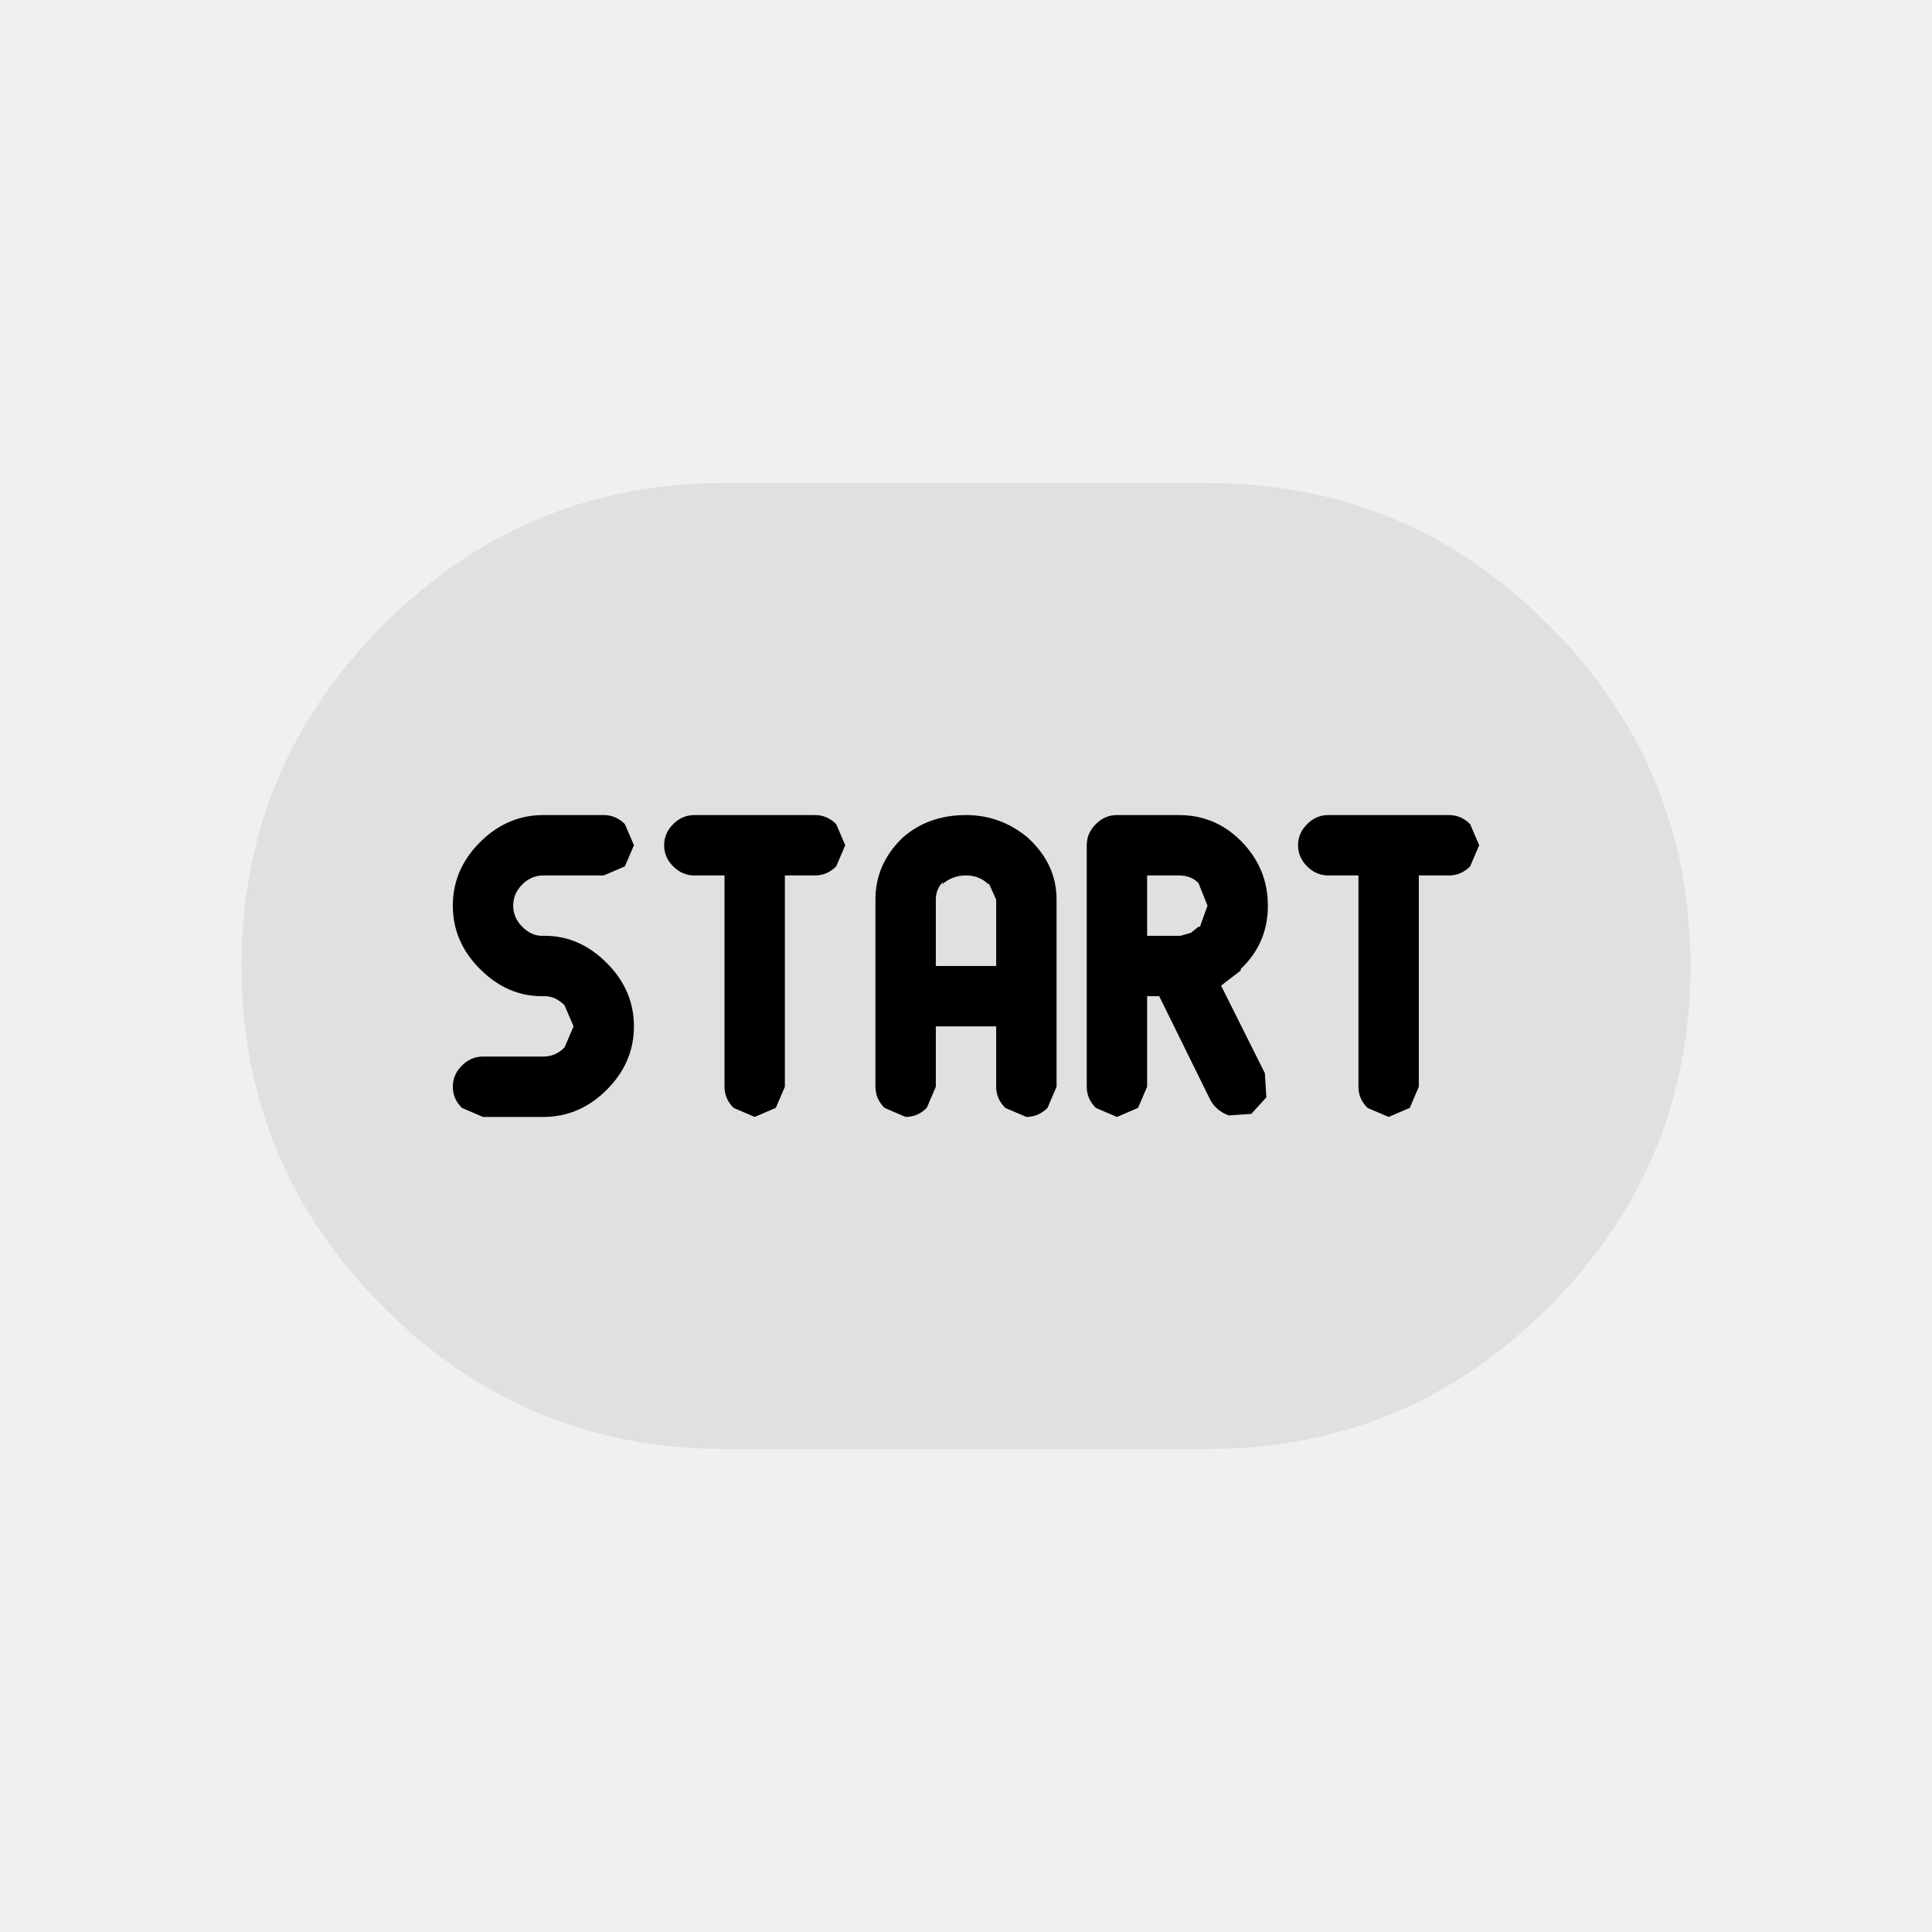
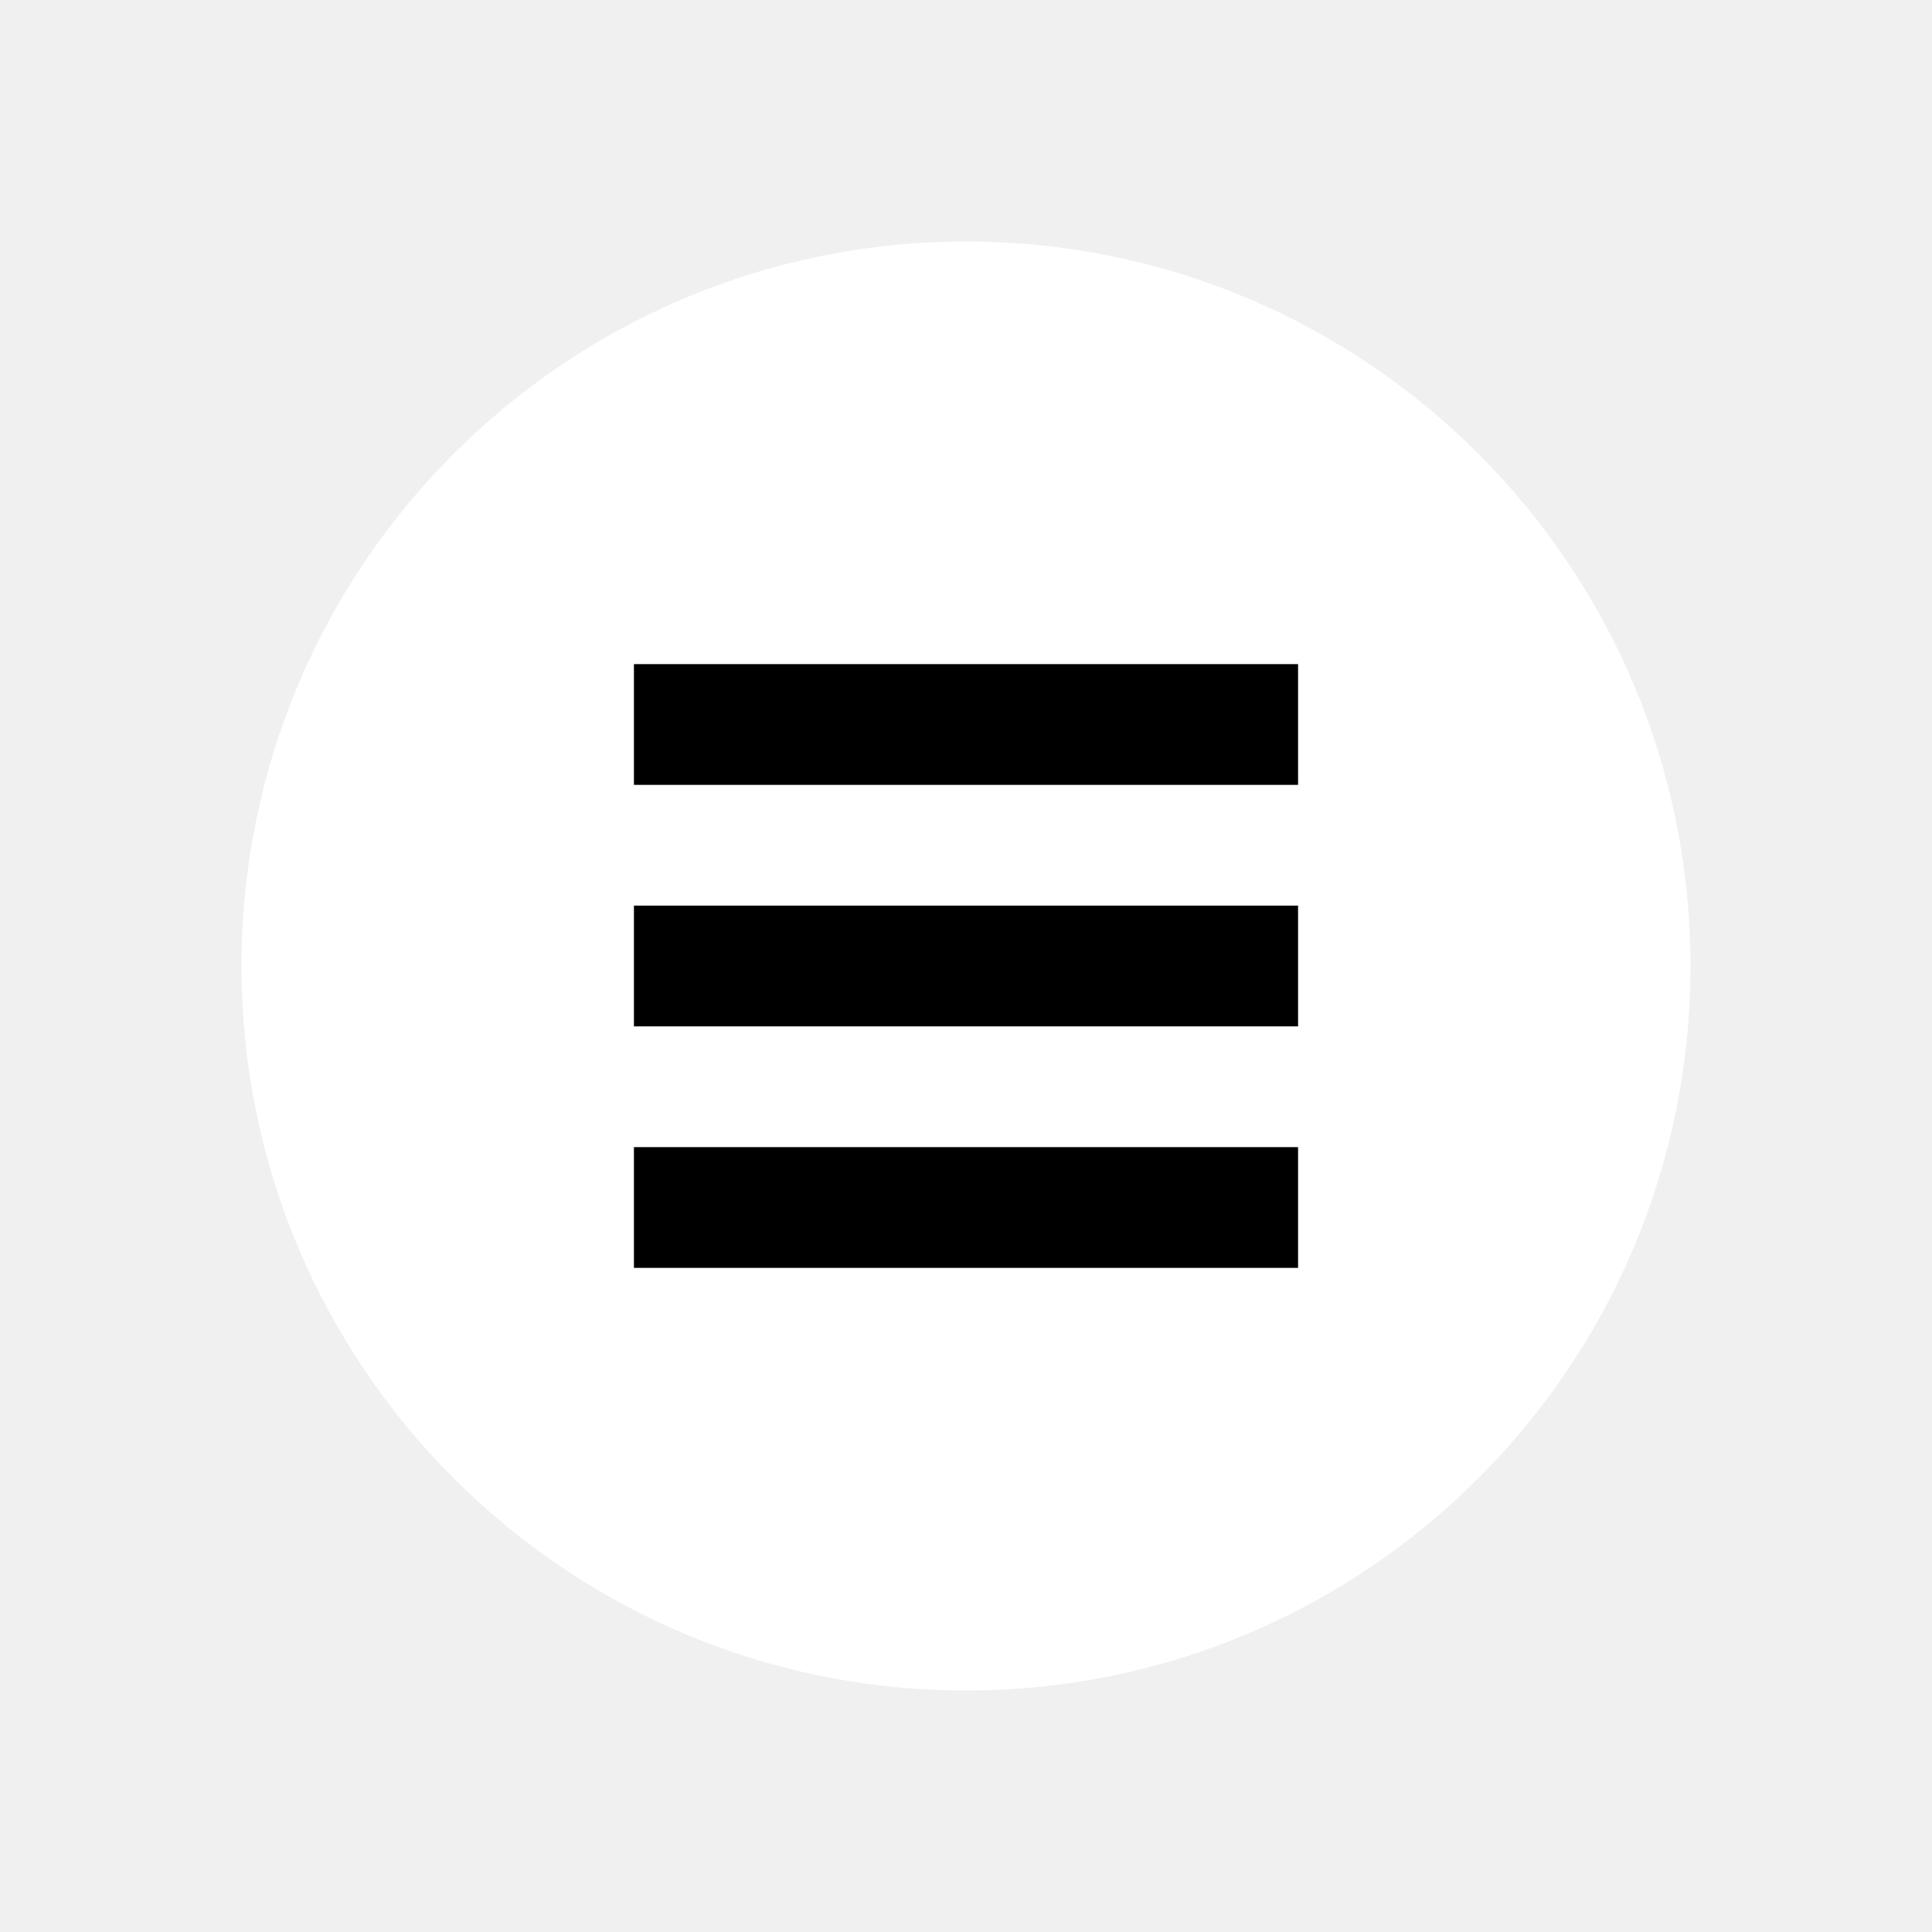
<svg xmlns="http://www.w3.org/2000/svg" width="64" height="64">
  <defs />
  <g>
-     <path stroke="none" fill="#E0E0E0" d="M24 16 L40 16 Q43.2 16 45.95 17.1 48.85 18.25 51.3 20.7 56 25.4 56 32 56 38.6 51.3 43.3 46.6 48 40 48 L24 48 Q17.4 48 12.7 43.3 8 38.6 8 32 8 25.4 12.7 20.7 15.15 18.25 18.05 17.1 20.8 16 24 16" />
-     <path stroke="none" fill="#000000" d="M31 29.8 Q31 29.45 31.25 29.2 L31.2 29.3 Q31.55 29 32 29 32.45 29 32.75 29.3 L32.75 29.25 33 29.8 33 32 31 32 31 29.8 M29 29.8 L29 36 Q29 36.4 29.3 36.7 L30 37 Q30.4 37 30.7 36.7 L31 36 31 34 33 34 33 36 Q33 36.4 33.3 36.7 L34 37 Q34.4 37 34.7 36.7 L35 36 35 29.8 Q35 28.65 34.1 27.8 L34.05 27.75 Q33.15 27 32 27 30.75 27 29.9 27.75 L29.85 27.8 Q29 28.65 29 29.8 M38 33 L38.4 33 40.1 36.45 Q40.3 36.8 40.7 36.95 L41.45 36.9 41.95 36.35 41.9 35.55 40.45 32.65 41.1 32.15 41.1 32.1 Q42 31.25 42 30 42 28.75 41.1 27.85 40.25 27 39.05 27 L37 27 Q36.6 27 36.3 27.3 36 27.6 36 28 L36 36 Q36 36.4 36.3 36.7 L37 37 37.7 36.7 38 36 38 33 M39.1 31 L38 31 38 29 39.05 29 Q39.45 29 39.7 29.25 L40 30 39.75 30.7 39.7 30.7 39.45 30.9 39.1 31 M44 29 L45 29 45 36 Q45 36.4 45.3 36.7 L46 37 46.7 36.7 47 36 47 29 48 29 Q48.4 29 48.7 28.7 L49 28 48.7 27.3 Q48.4 27 48 27 L44 27 Q43.6 27 43.3 27.3 43 27.6 43 28 43 28.4 43.3 28.7 43.6 29 44 29 M18 29 L20 29 20.7 28.7 21 28 20.7 27.3 Q20.4 27 20 27 L18 27 Q16.8 27 15.9 27.9 15 28.8 15 30 15 31.2 15.9 32.1 16.8 33 17.95 33 L18.05 33 Q18.4 33 18.7 33.3 L19 34 18.7 34.7 Q18.4 35 18 35 L16 35 Q15.6 35 15.3 35.3 15 35.6 15 36 15 36.4 15.3 36.7 L16 37 18 37 Q19.2 37 20.1 36.1 21 35.2 21 34 21 32.8 20.1 31.9 19.2 31 18.05 31 L17.95 31 Q17.6 31 17.3 30.7 17 30.4 17 30 17 29.6 17.3 29.3 17.6 29 18 29 M23 29 L24 29 24 36 Q24 36.4 24.3 36.7 L25 37 25.7 36.7 26 36 26 29 27 29 Q27.4 29 27.7 28.7 L28 28 27.7 27.3 Q27.4 27 27 27 L23 27 Q22.6 27 22.3 27.3 22 27.6 22 28 22 28.4 22.3 28.7 22.6 29 23 29" />
+     <circle cx="32" cy="32" r="24" fill="#FFFFFF" />
+     <path stroke="none" fill="#000000" d="M21 22 L21 26 43 26 43 22 21 22 M21 30 L21 34 43 34 43 30 21 30 M21 38 L21 42 43 42 43 38 21 38" />
  </g>
</svg>
